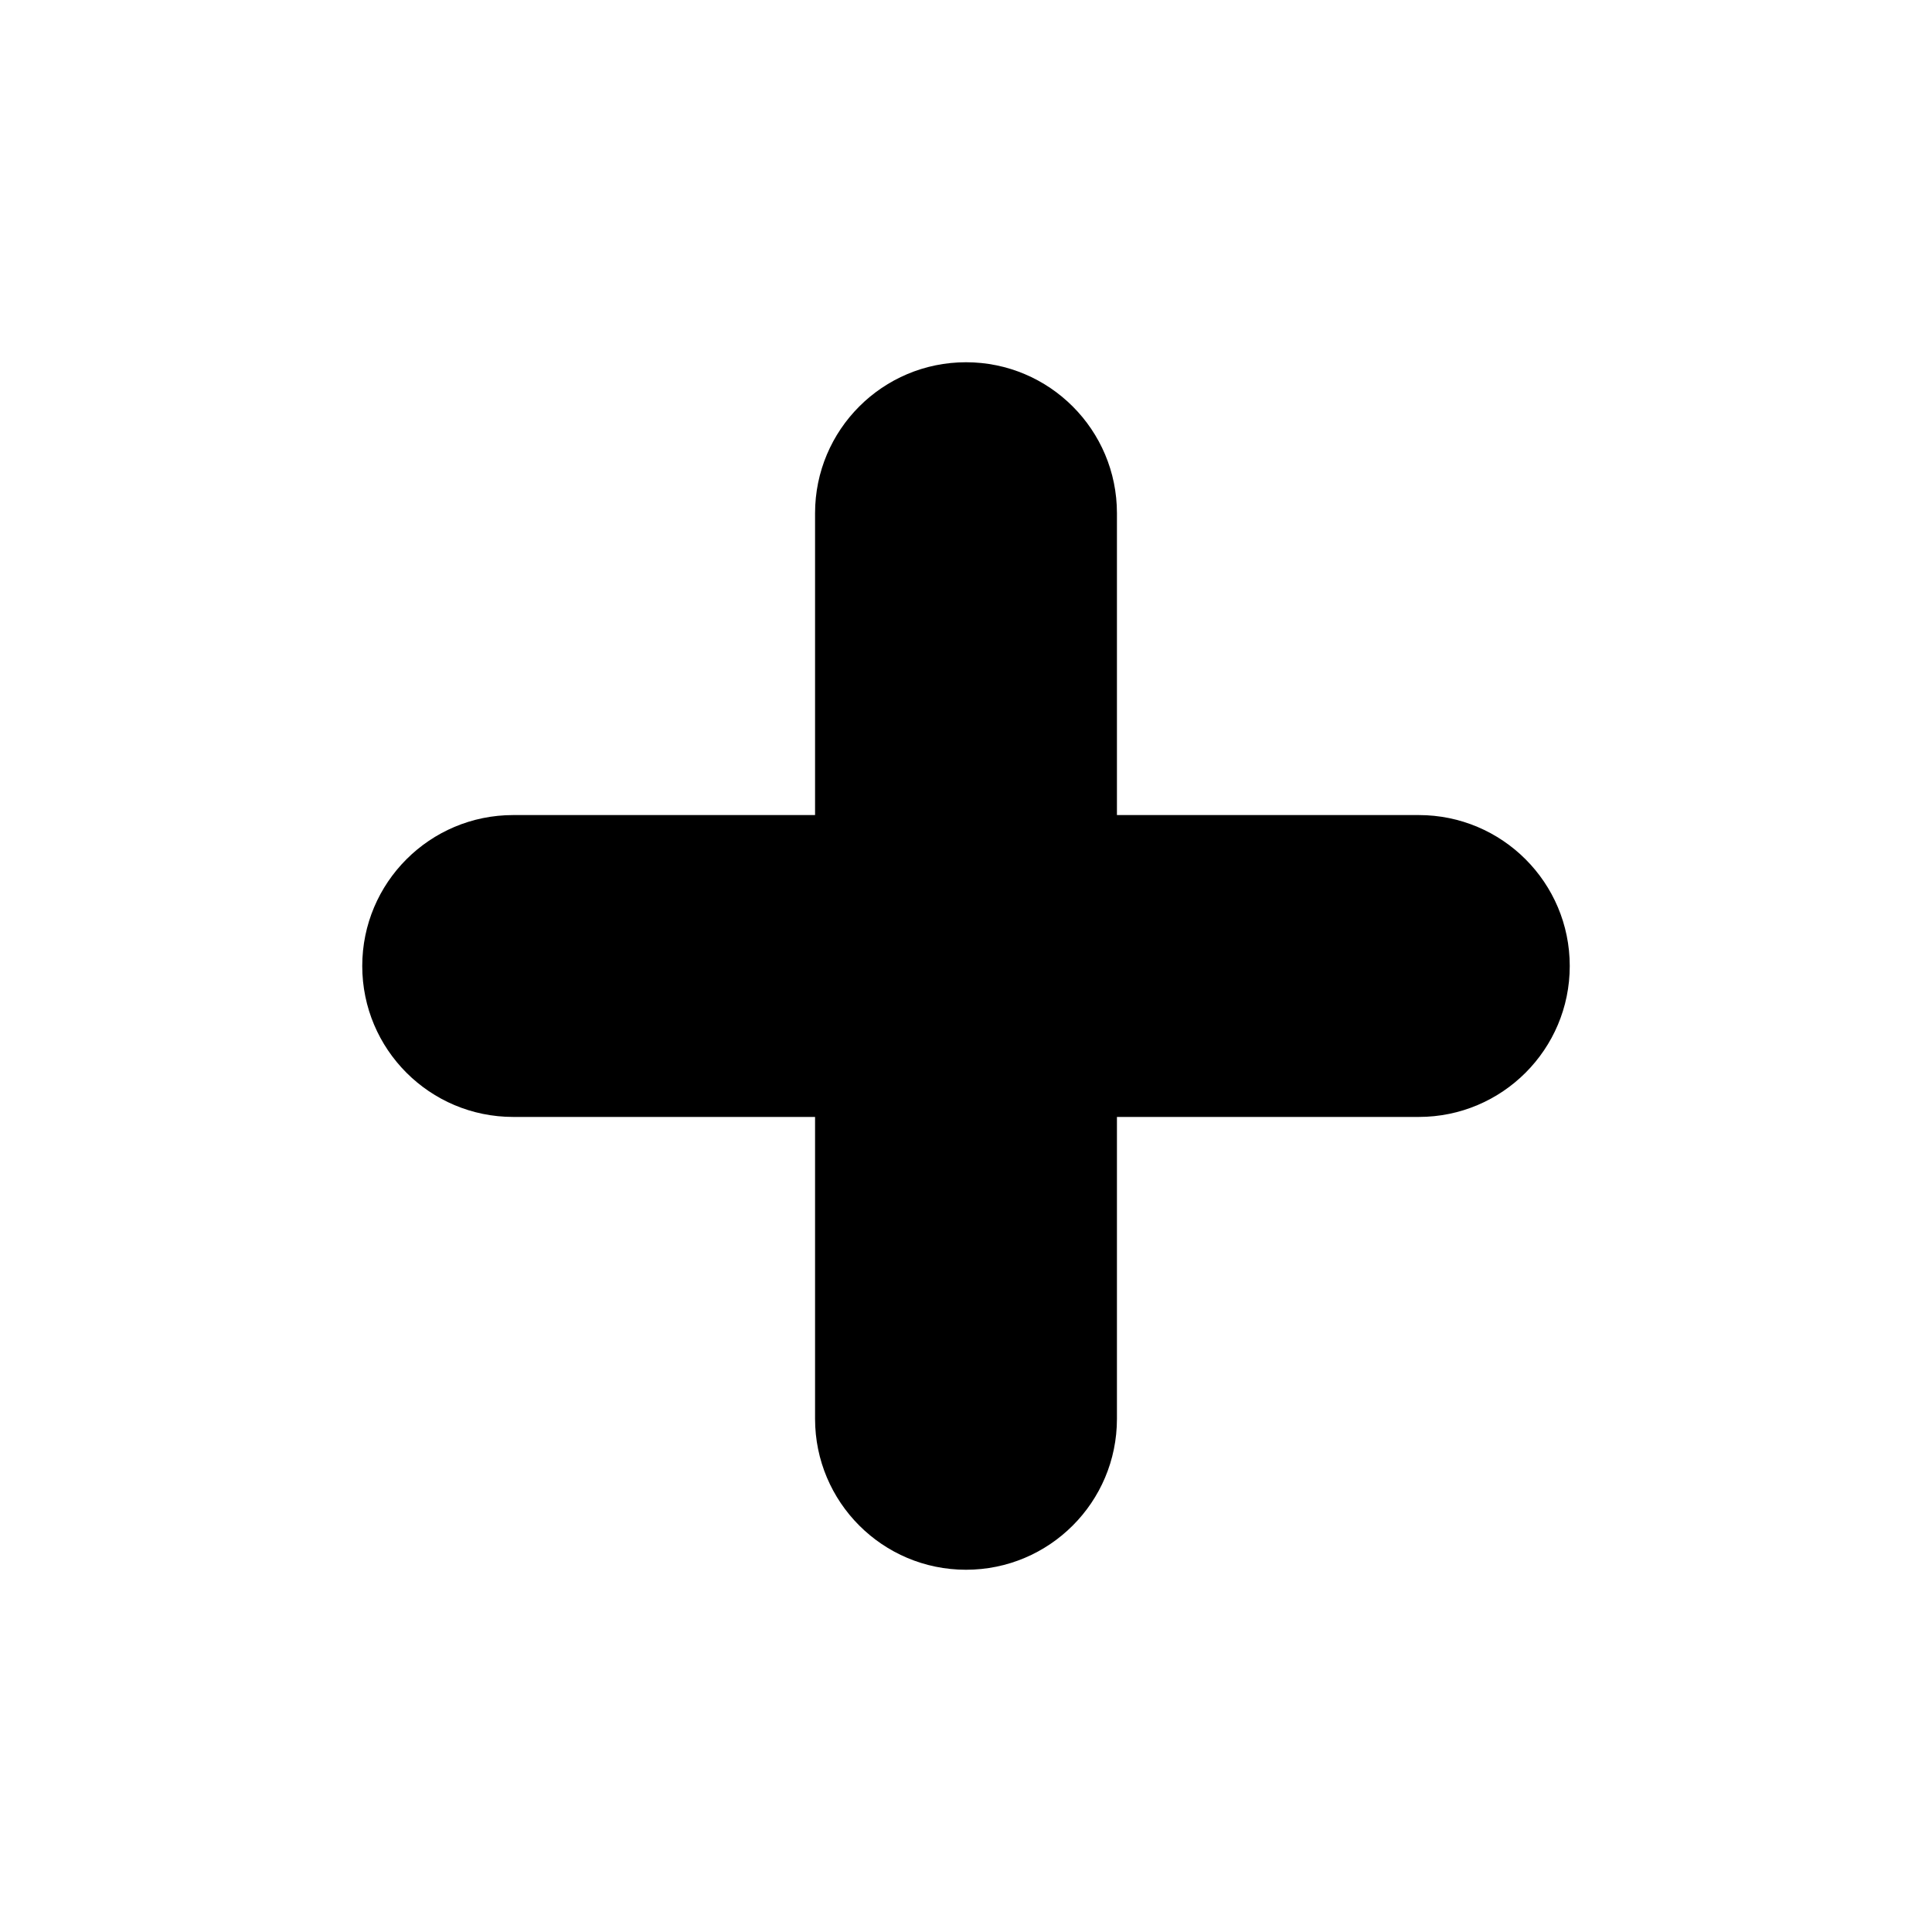
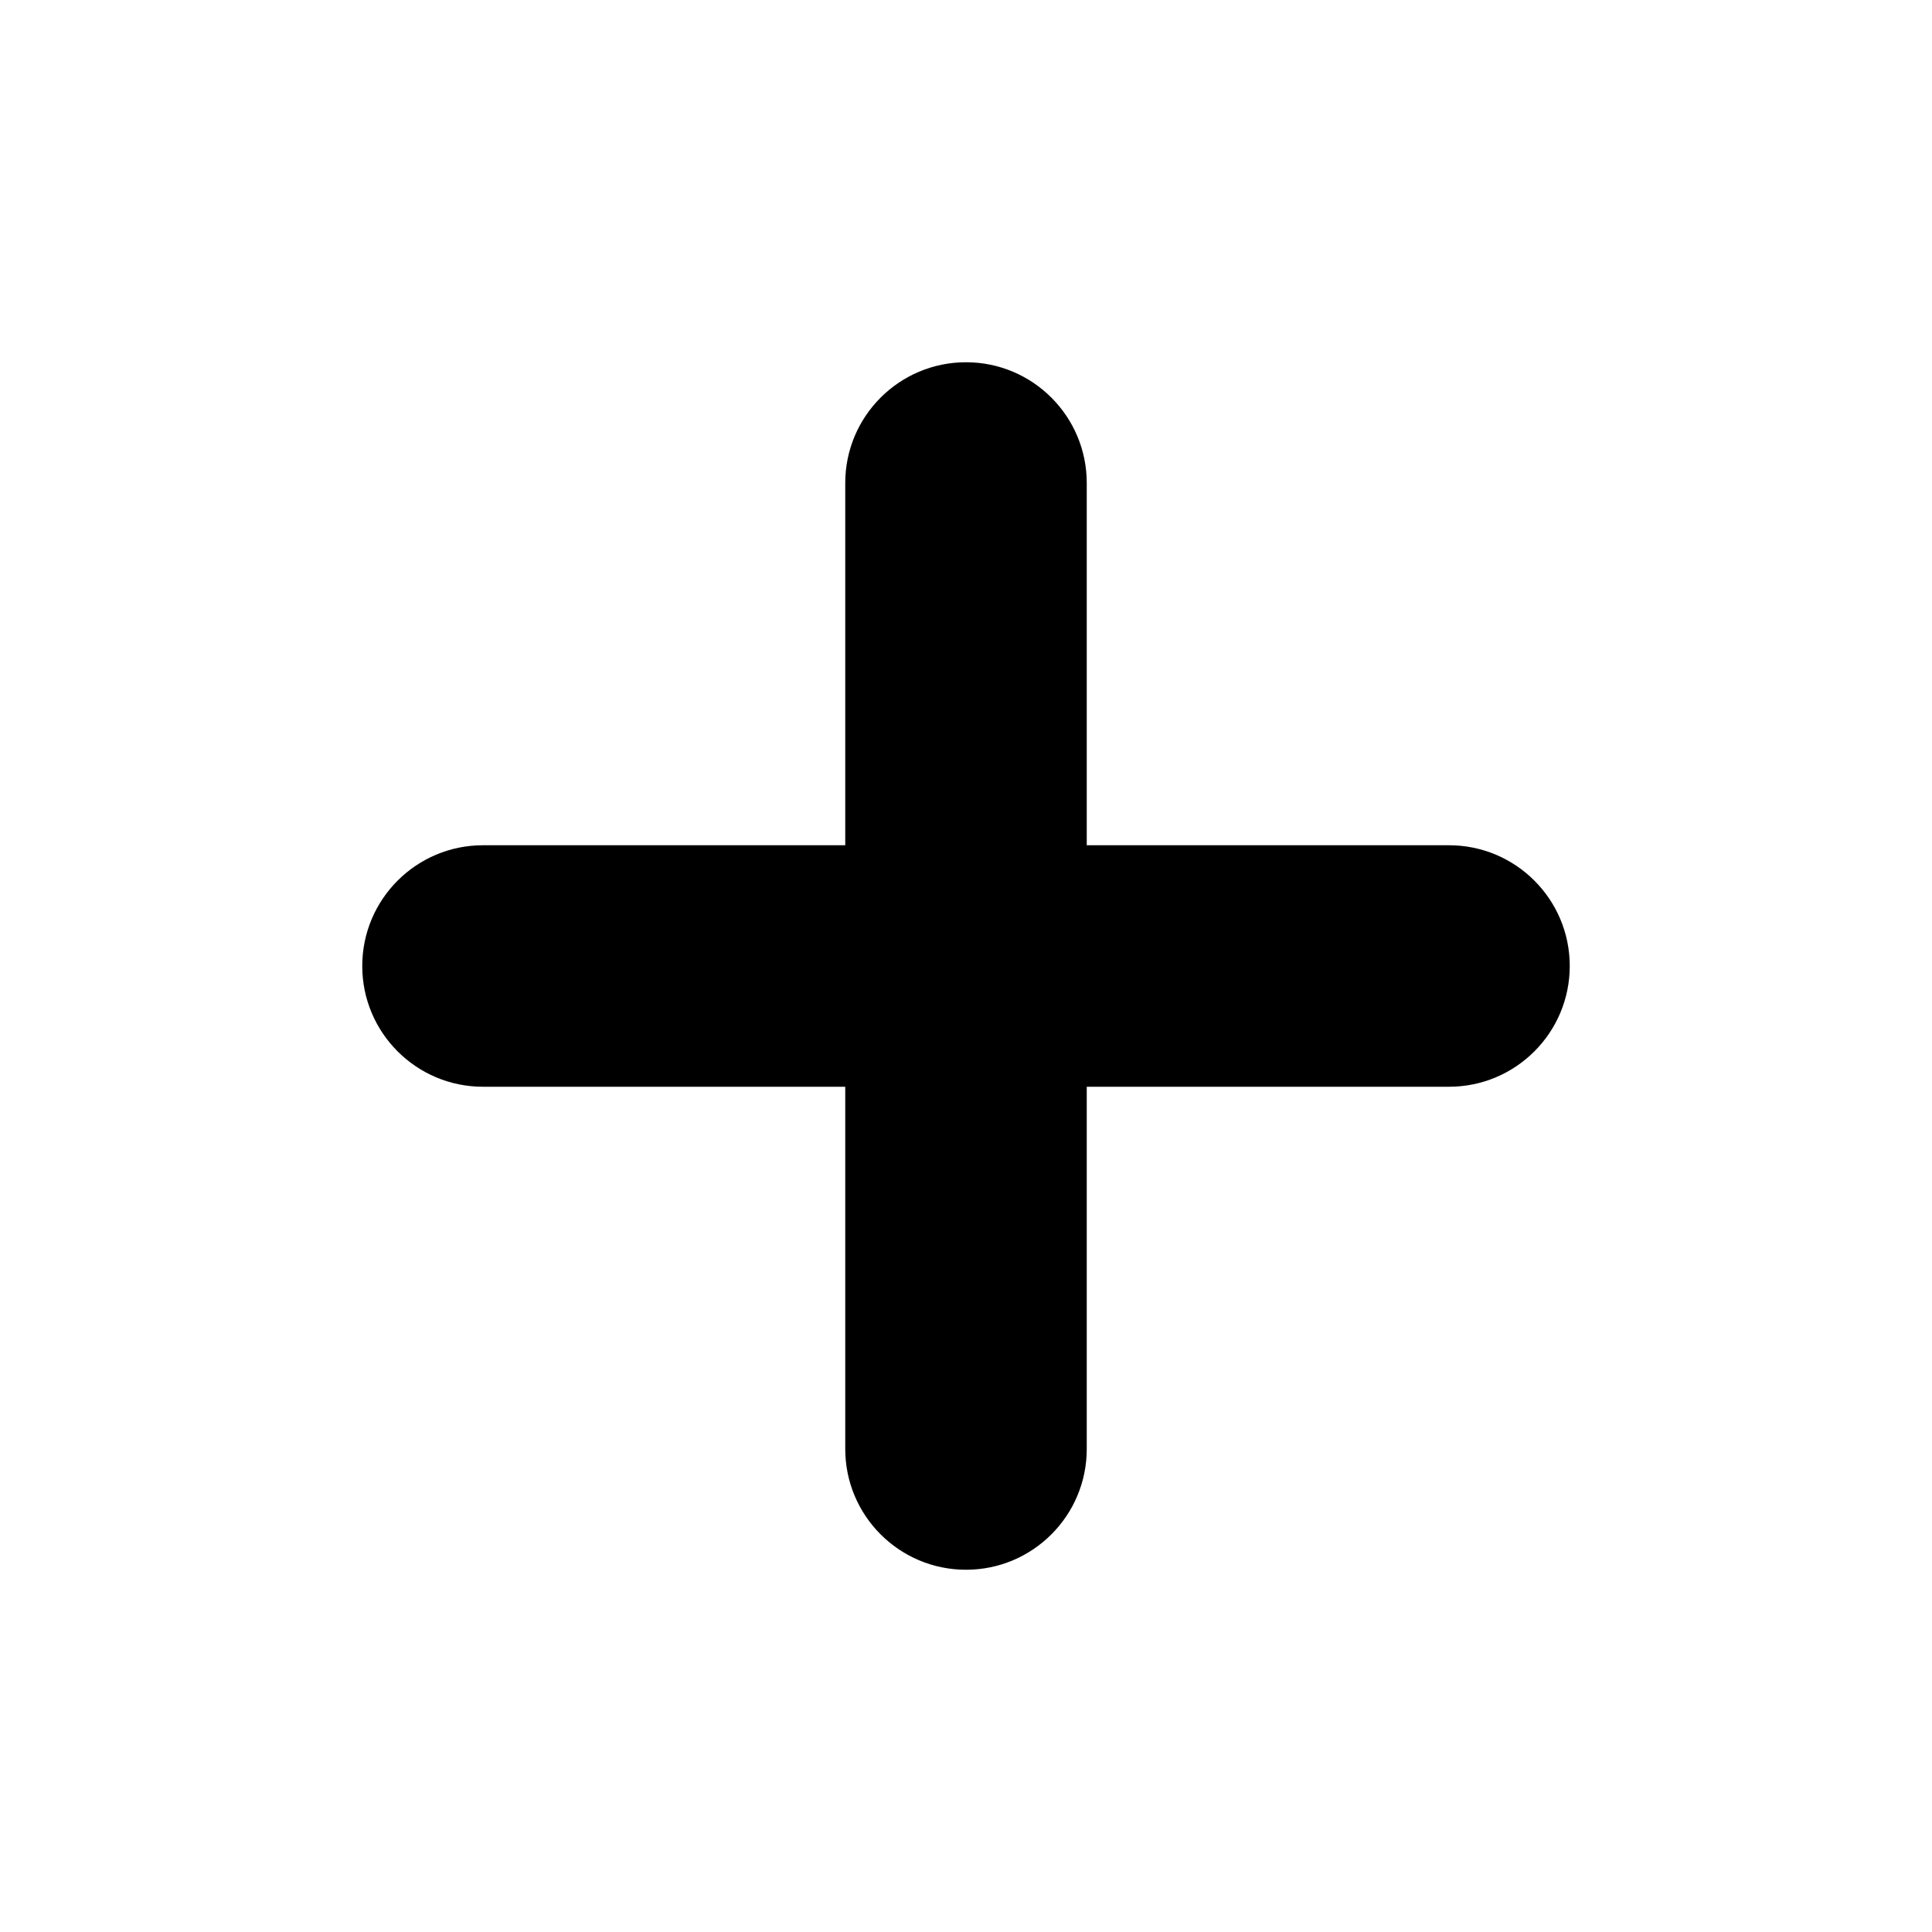
<svg xmlns="http://www.w3.org/2000/svg" id="Icons" viewBox="0 0 64 64">
  <g id="plus">
-     <rect x="27" y="12" width="10" height="40" rx="5" ry="5" />
-     <rect x="27" y="12" width="10" height="40" rx="5" ry="5" transform="translate(64 0) rotate(90)" />
+     <rect x="28" y="12" width="8" height="40" rx="4" ry="4" />
+     <rect x="28" y="12" width="8" height="40" rx="4" ry="4" transform="translate(64 0) rotate(90)" />
  </g>
</svg>
